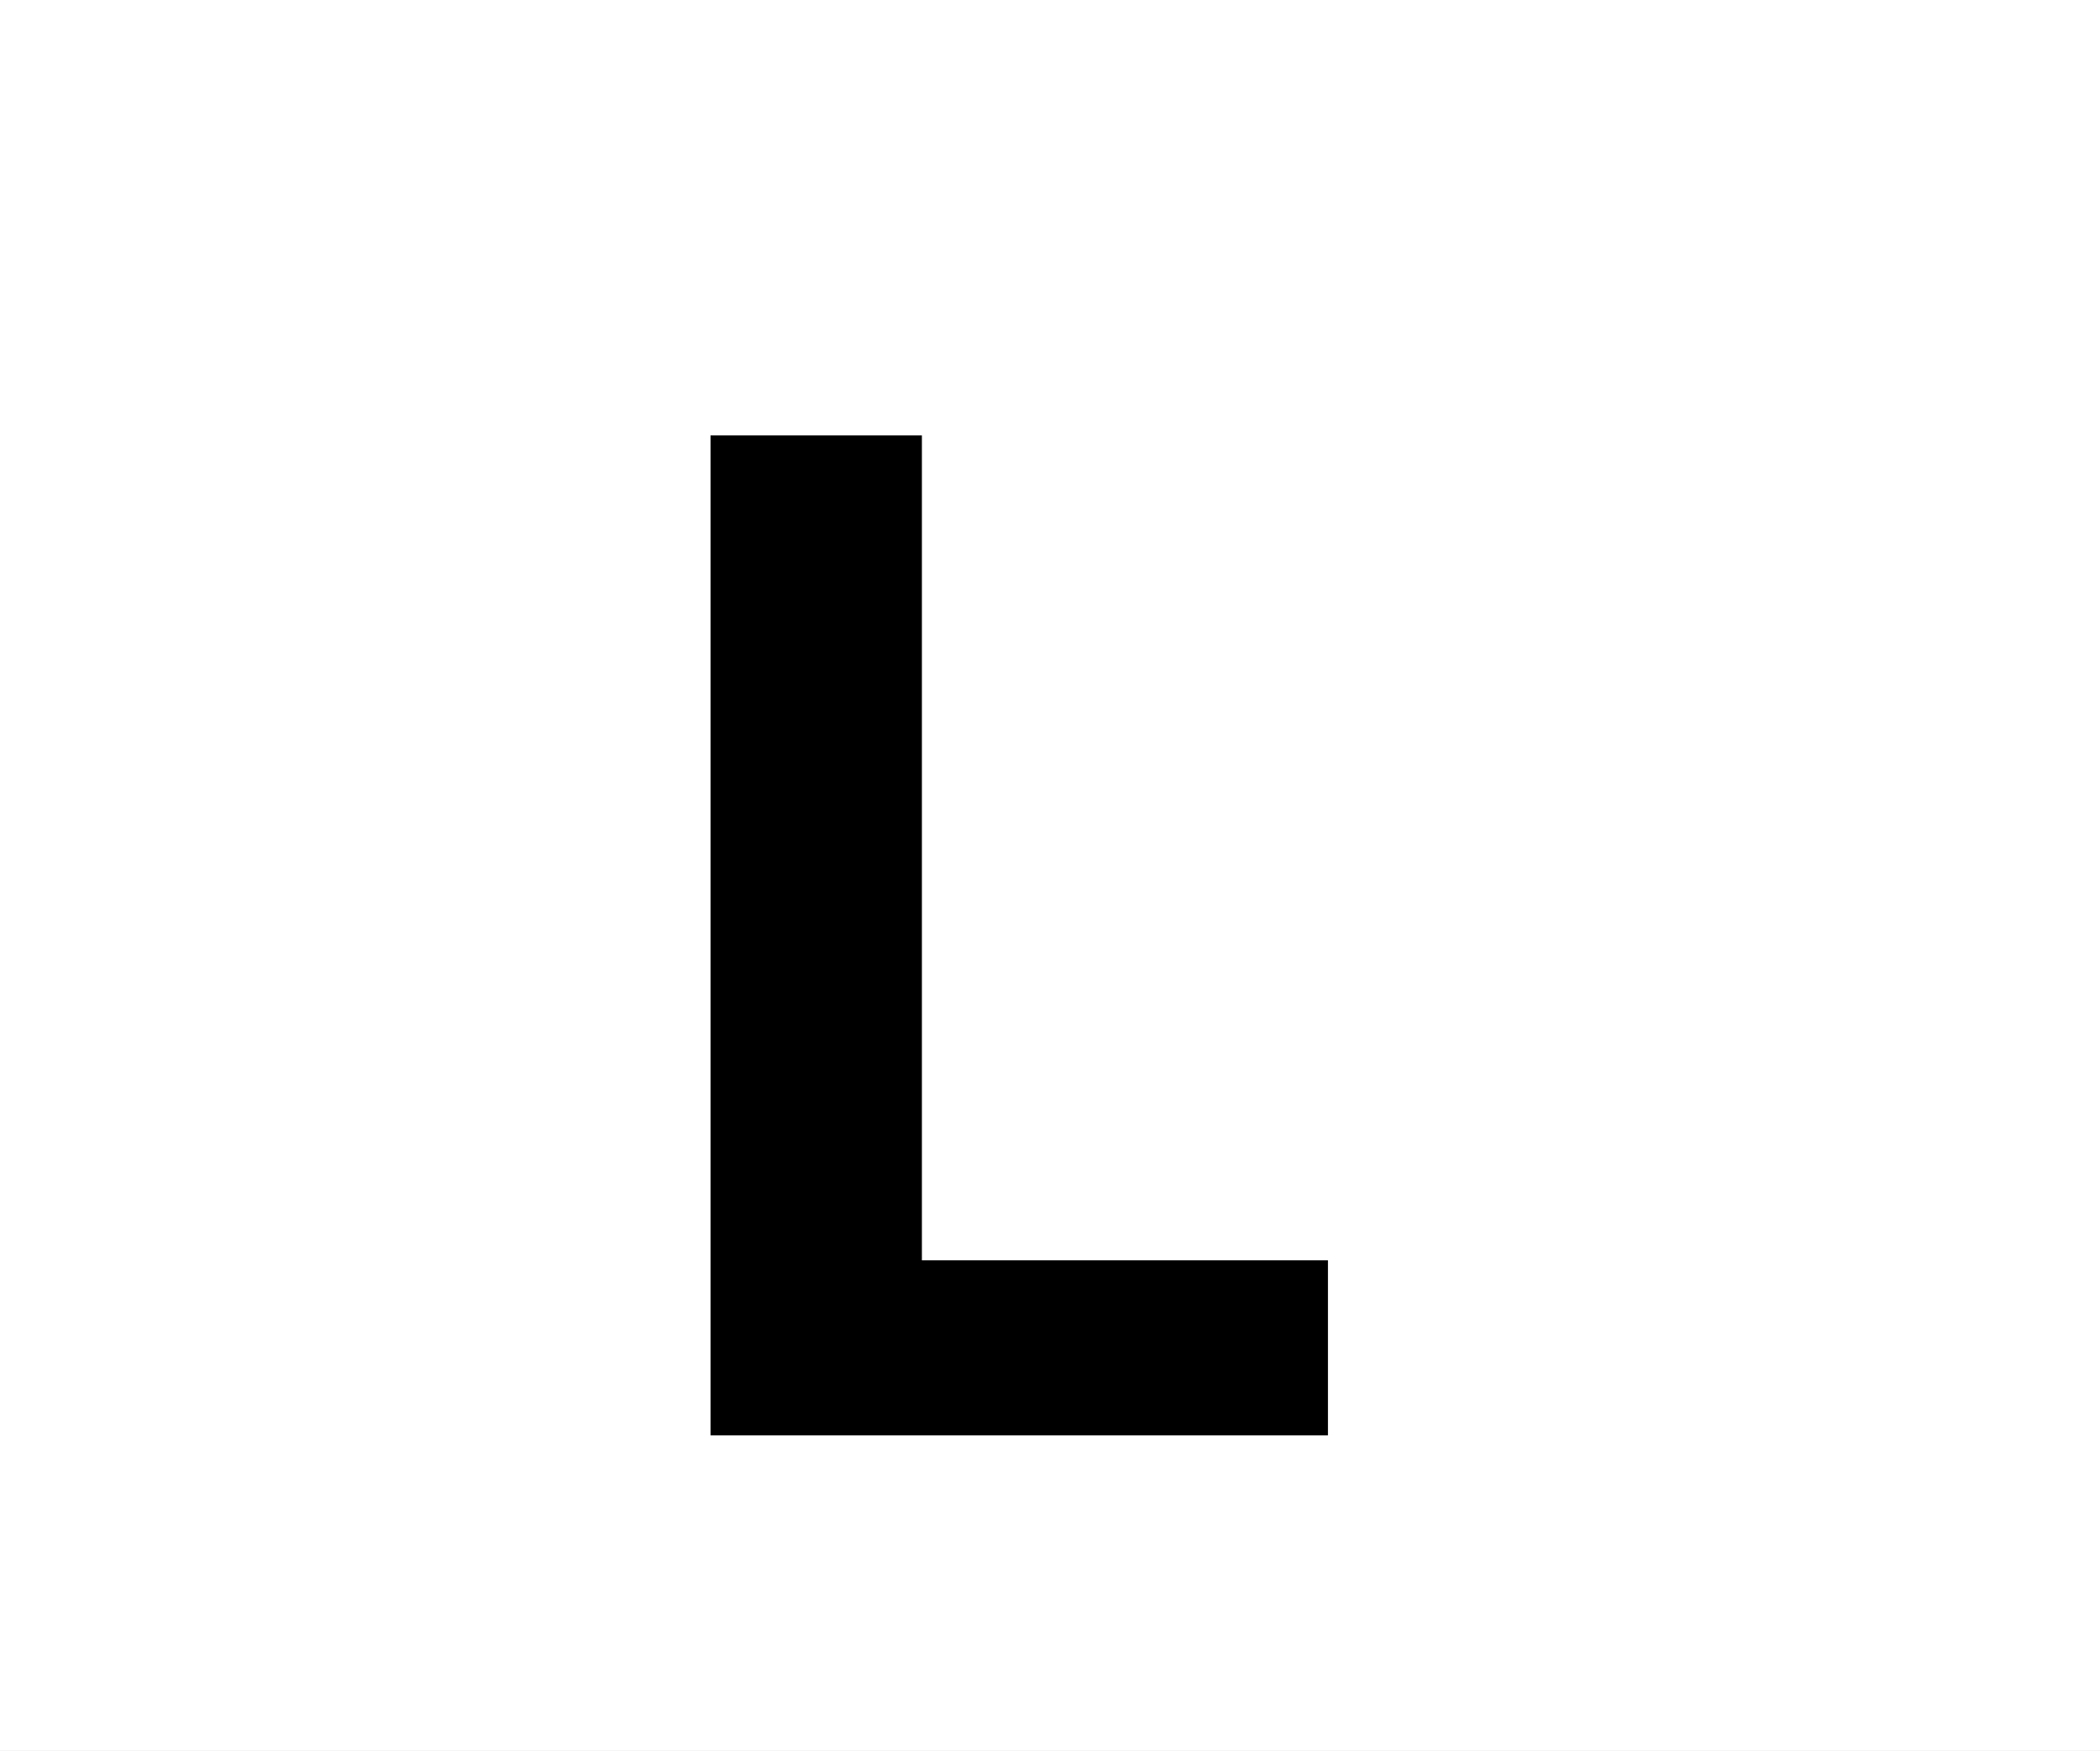
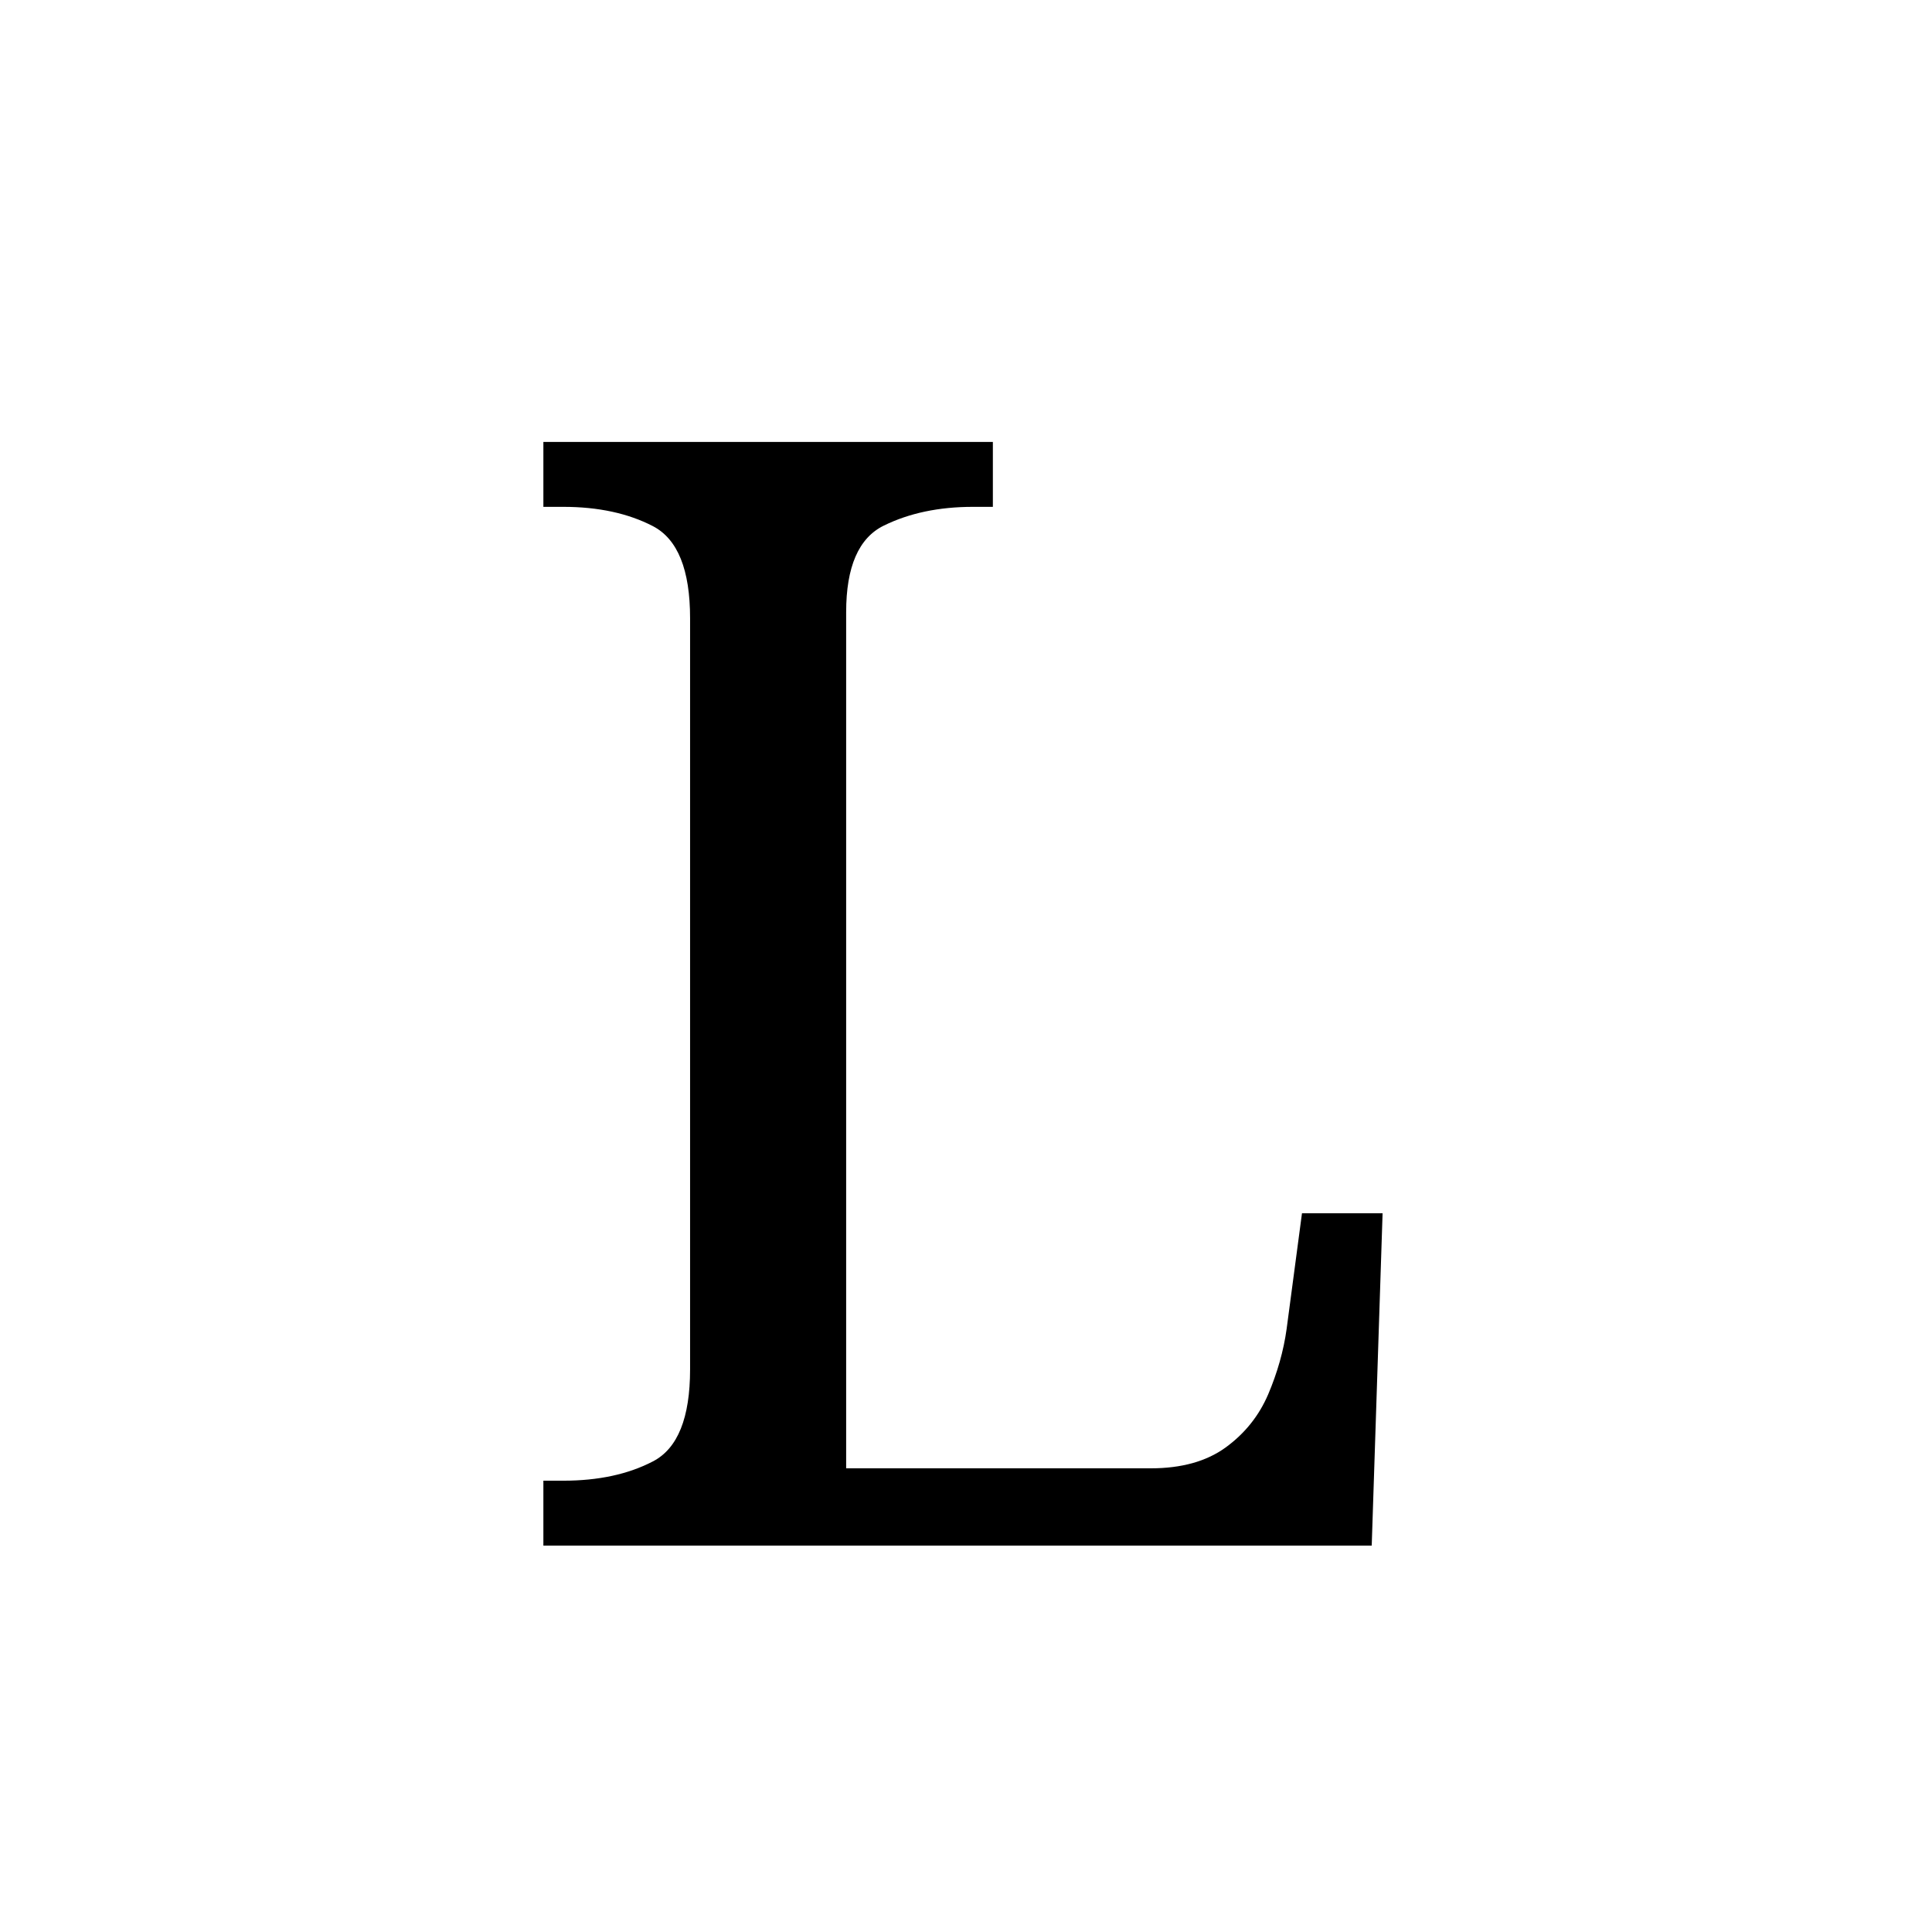
- <svg xmlns="http://www.w3.org/2000/svg" viewBox="0 0 120 100">
-   <rect width="120" height="100" fill="white" />
-   <text x="56" y="82" font-family="Snell Roundhand" font-weight="bold" font-size="80" fill="black" text-anchor="middle">L</text>
+ <svg xmlns="http://www.w3.org/2000/svg" viewBox="0 0 100 100">
+   <rect width="100" height="100" fill="white" />
+   <text x="50" y="80" font-family="Georgia" font-size="80" fill="black" text-anchor="middle">L</text>
</svg>
